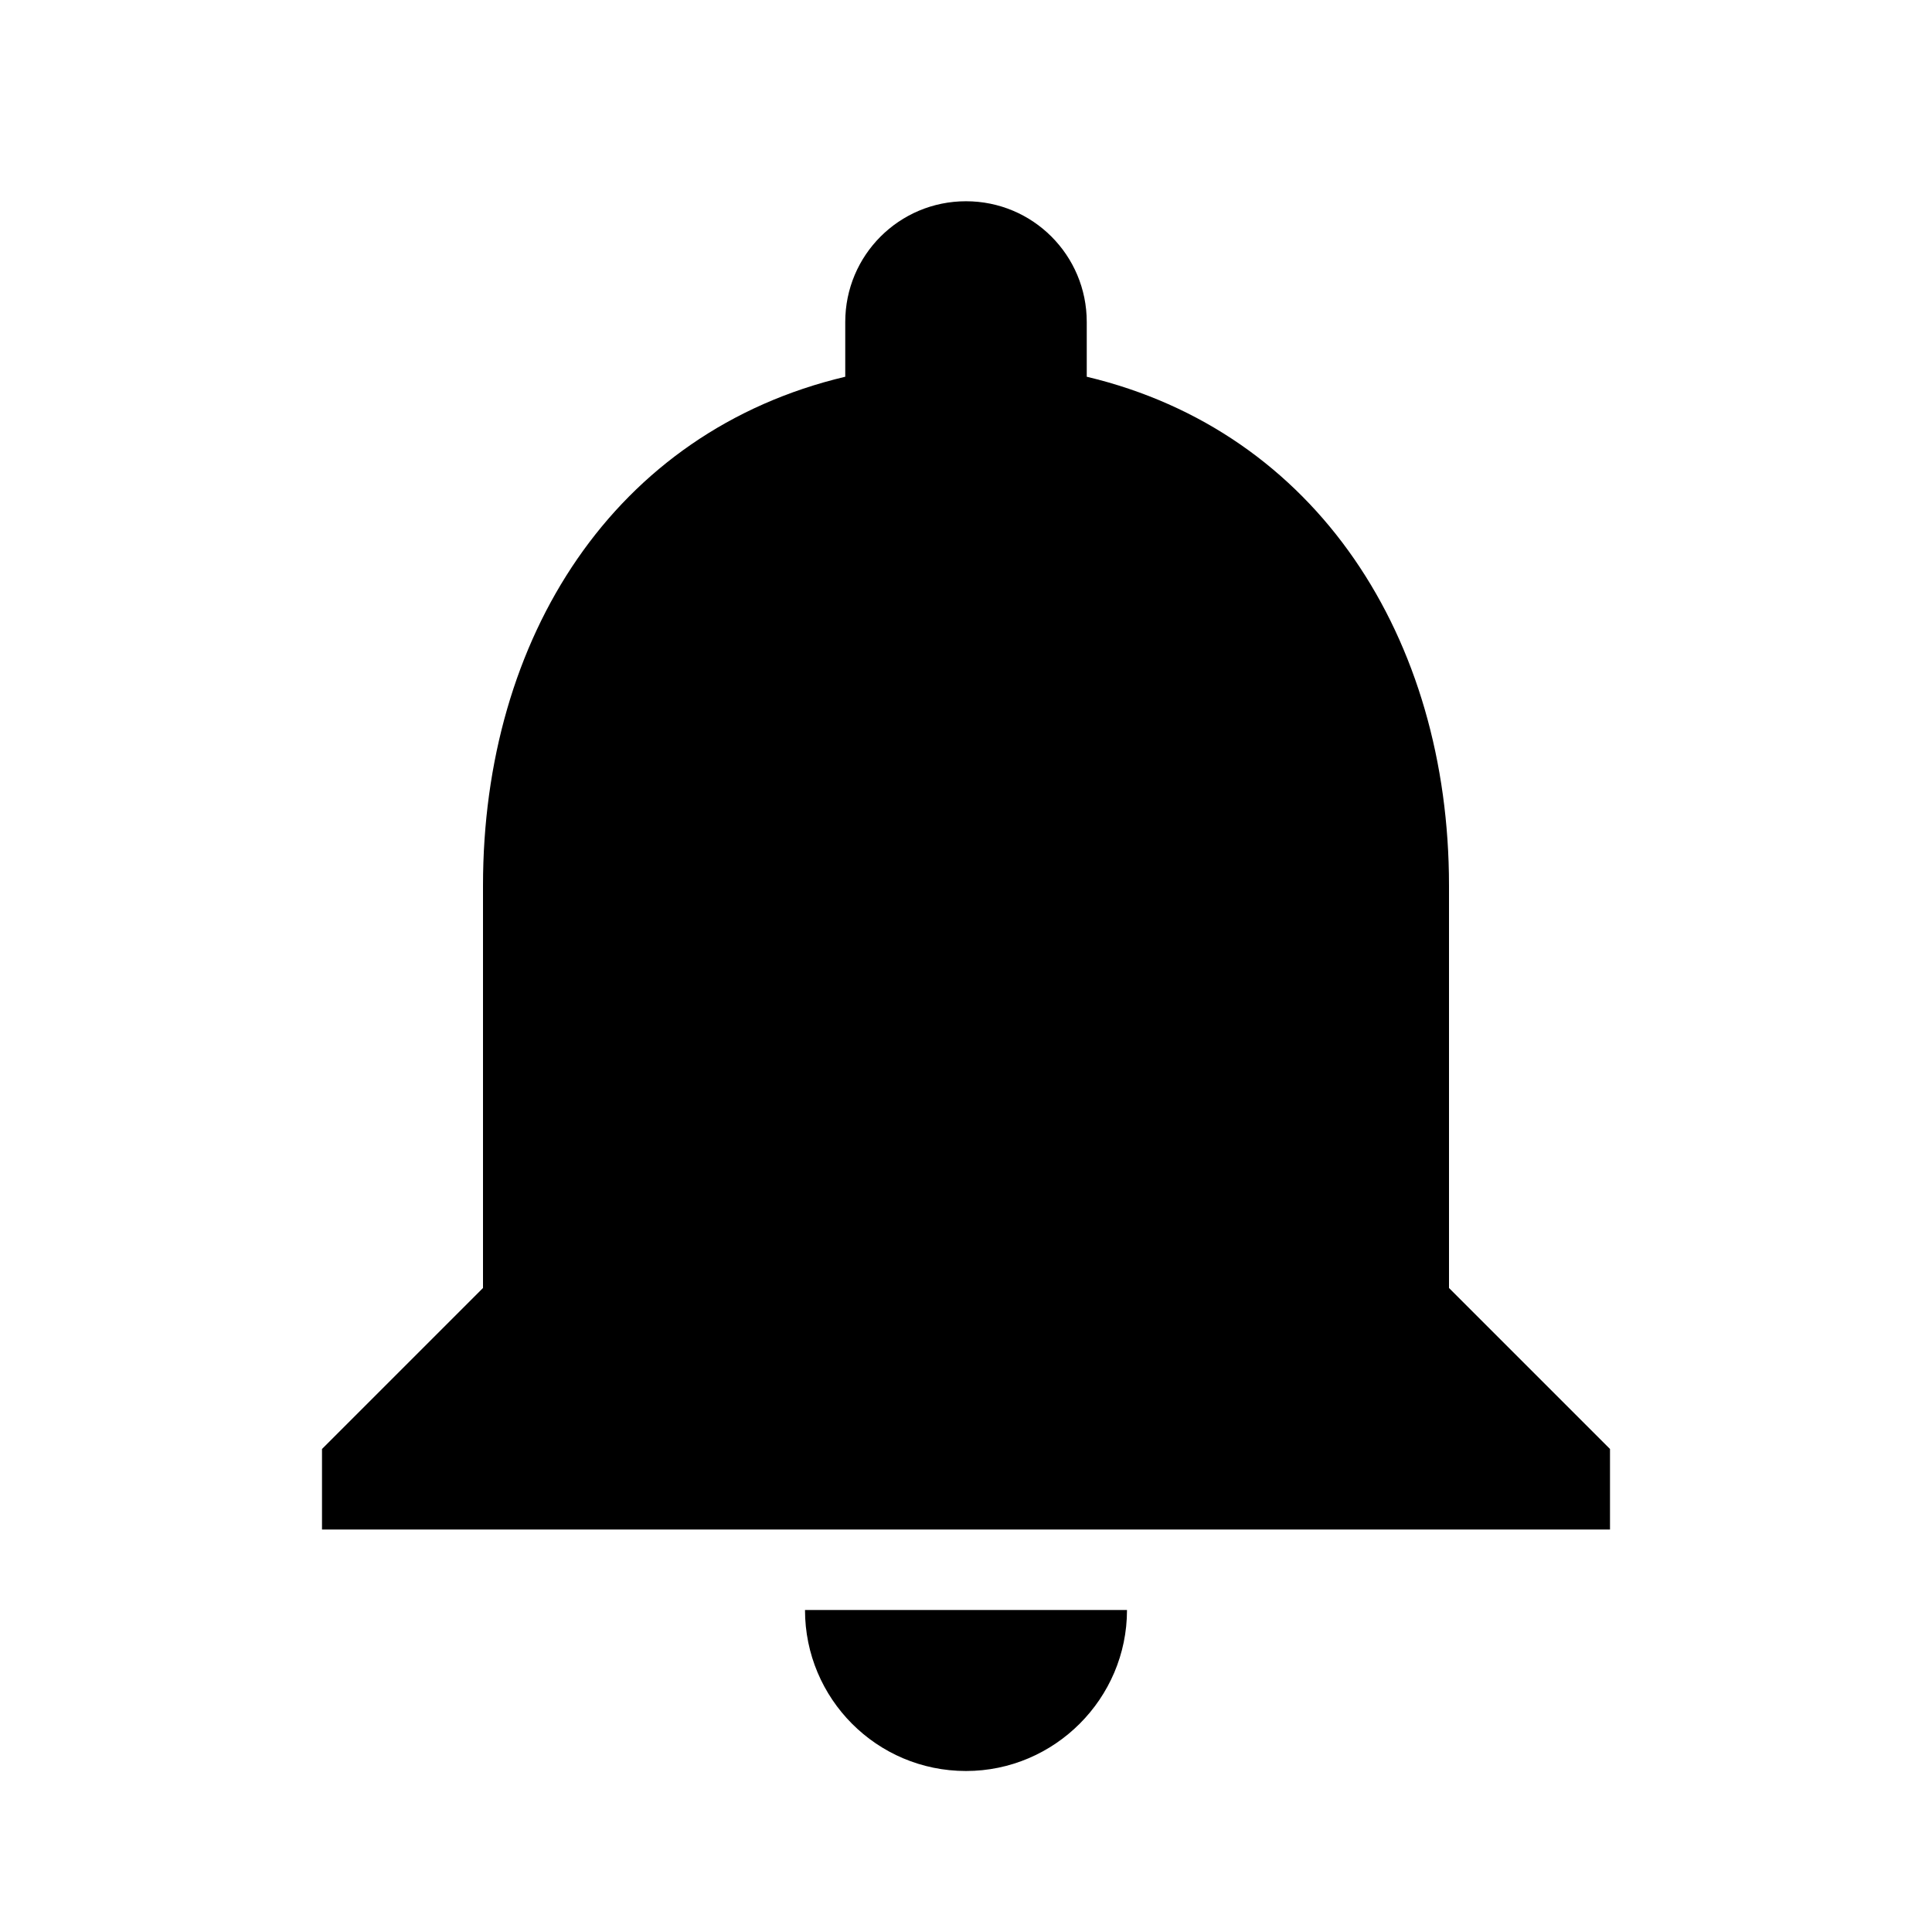
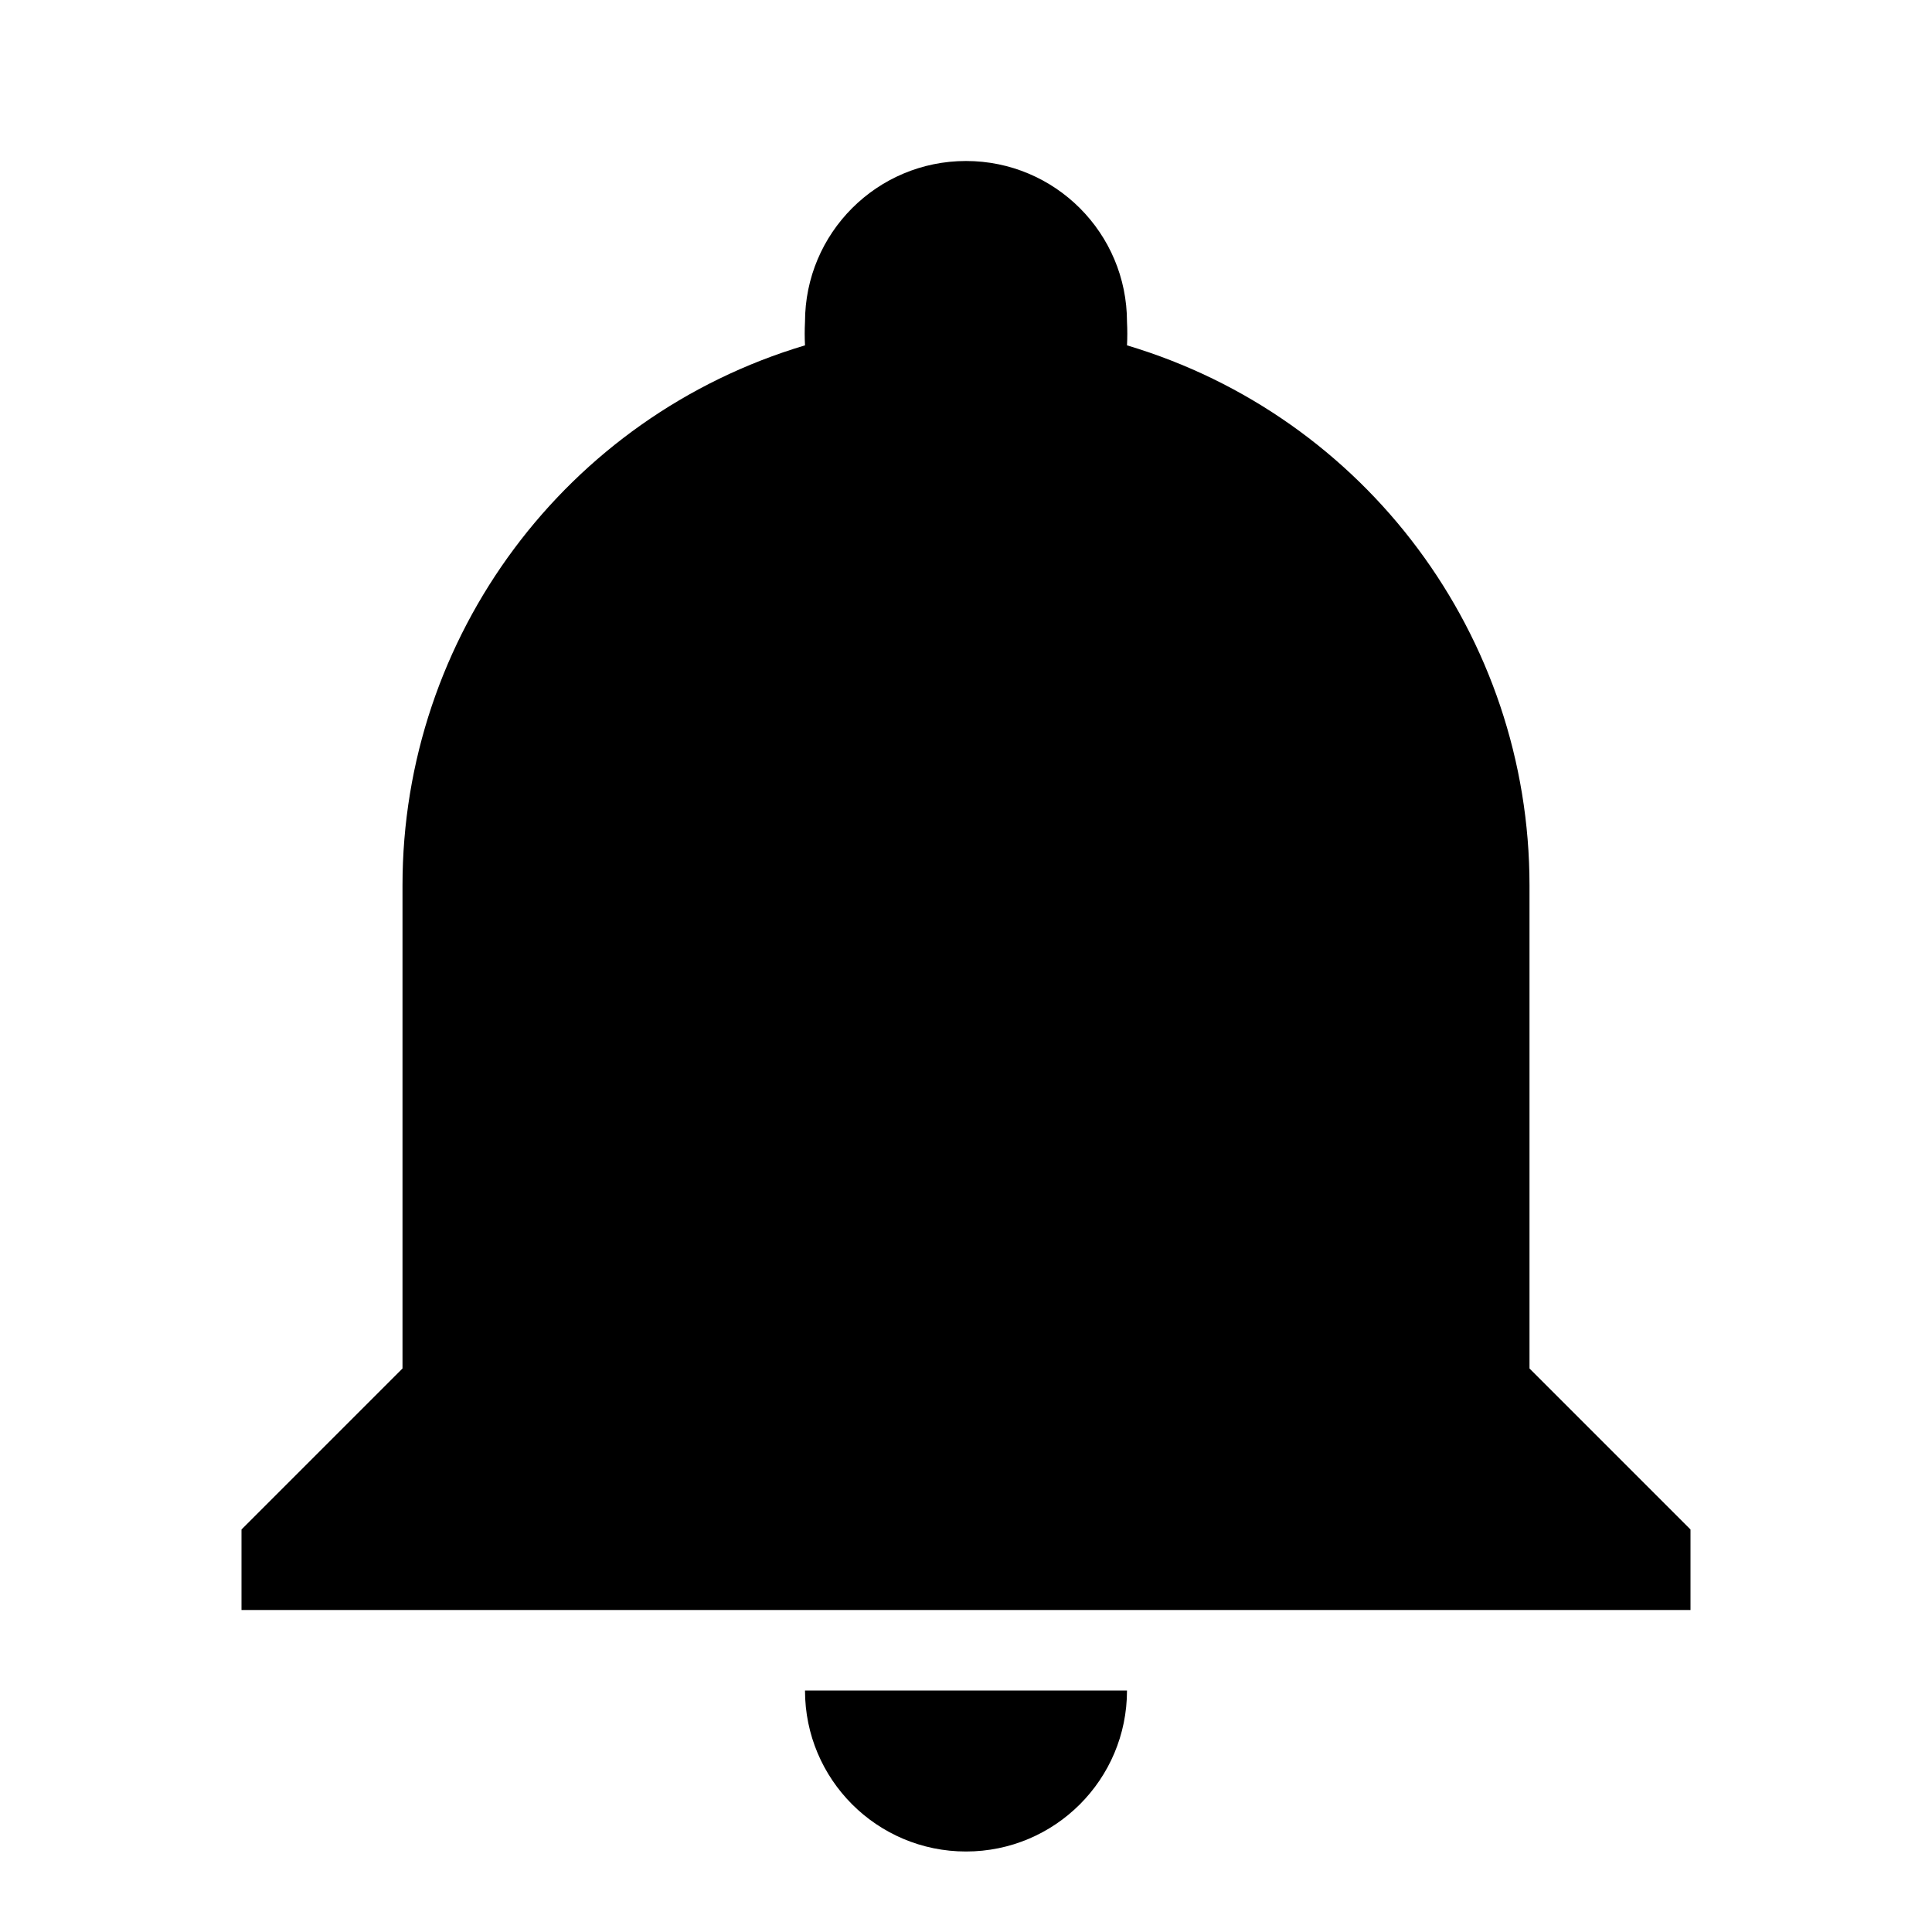
<svg xmlns="http://www.w3.org/2000/svg" version="1.1" baseProfile="full" width="24" height="24" viewBox="0 0 24.00 24.00" enable-background="new 0 0 24.00 24.00" xml:space="preserve">
-   <path fill="#000000" fill-opacity="1" stroke-width="1.333" stroke-linejoin="miter" d="M 12,22C 13.1,22 14,21.1 14,20L 10,20C 10,21.1 10.89,22 12,22 Z M 18,16L 18,11C 18,7.93 16.36,5.36 13.5,4.68L 13.5,4C 13.5,3.17 12.83,2.5 12,2.5C 11.17,2.5 10.5,3.17 10.5,4L 10.5,4.68C 7.63,5.36 6,7.92 6,11L 6,16L 4,18L 4,19L 20,19L 20,18L 18,16 Z " />
+   <path fill="#000000" fill-opacity="1" stroke-width="1.333" stroke-linejoin="miter" d="M 21,19L 21,20L 3,20L 3,19L 5,17L 5,11C 4.999,7.904 7.033,5.175 10,4.29C 9.995,4.193 9.995,4.097 10,4C 10,2.895 10.895,2 12,2C 13.105,2 14,2.895 14,4C 14.005,4.097 14.005,4.193 14,4.29C 16.967,5.175 19.001,7.904 19,11L 19,17L 21,19 Z M 14,21C 14,22.105 13.105,23 12,23C 10.895,23 10,22.105 10,21" />
</svg>
